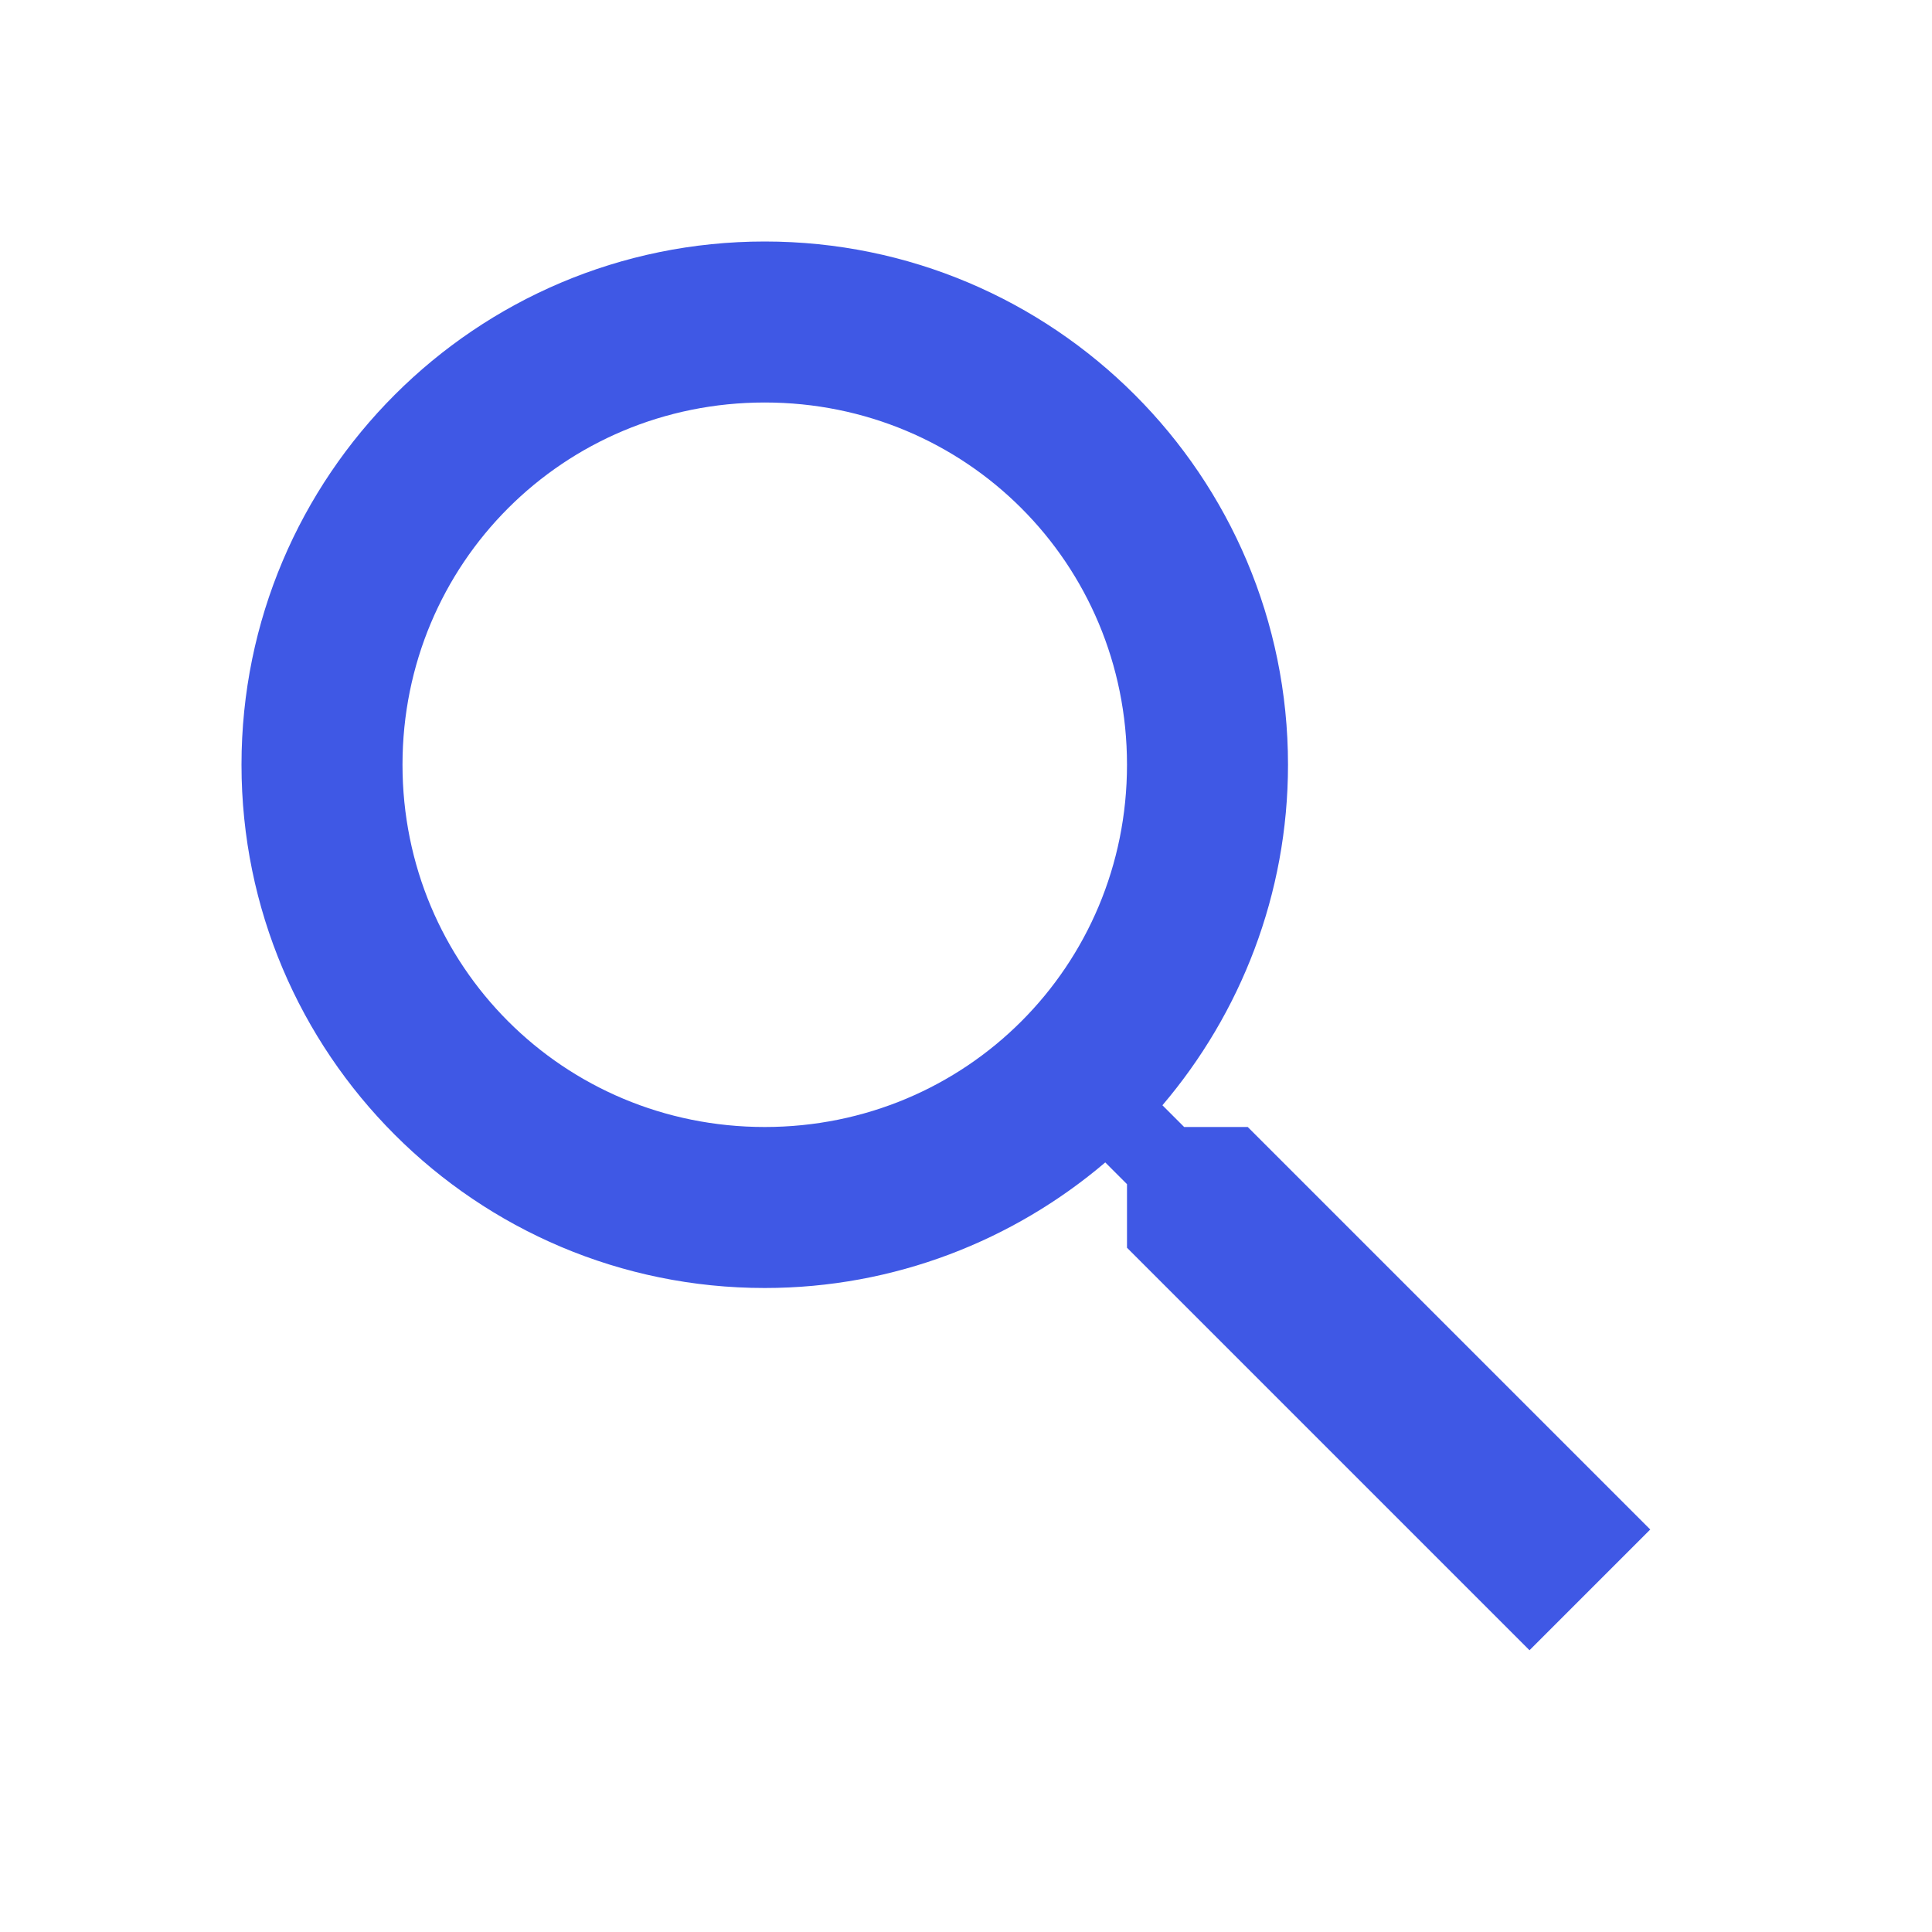
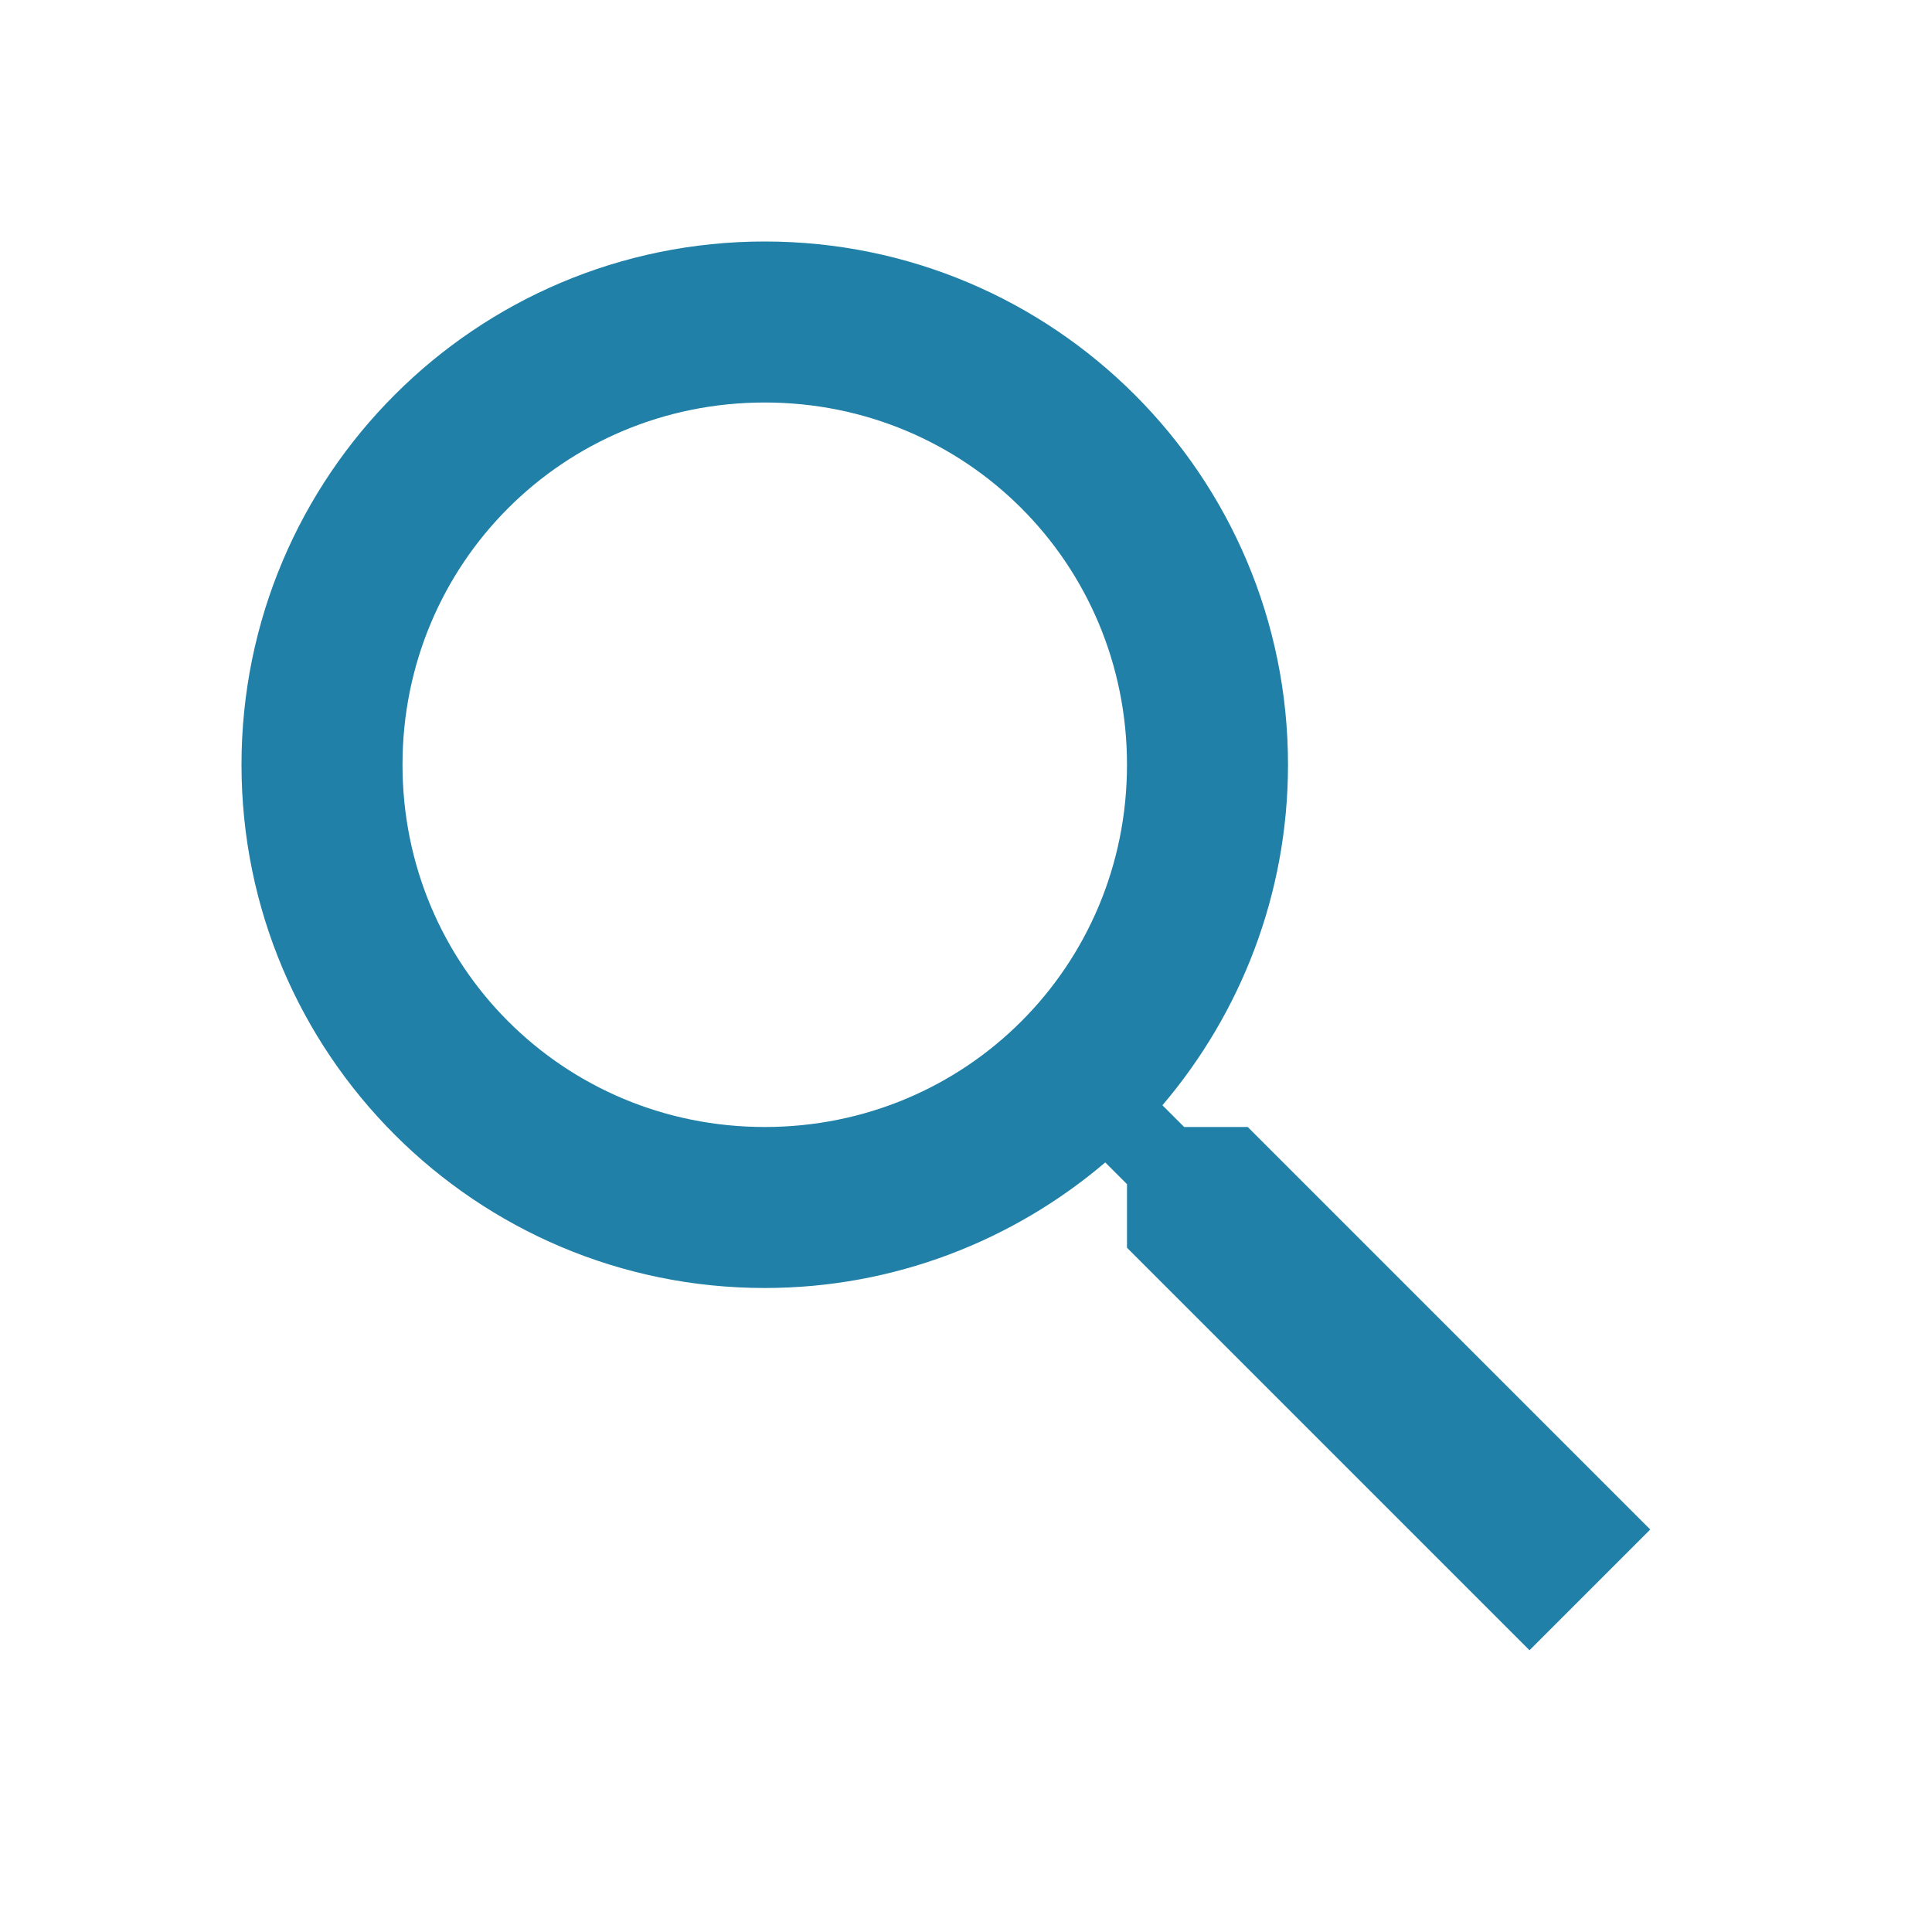
<svg xmlns="http://www.w3.org/2000/svg" version="1.1" width="24" height="24" viewBox="0 0 24 24">
-   <path fill="#3f58e5" d="M9.5,3A6.5,6.5 0 0,1 16,9.5C16,11.11 15.41,12.59 14.44,13.73L14.71,14H15.5L20.5,19L19,20.5L14,15.5V14.71L13.73,14.44C12.59,15.41 11.11,16 9.5,16A6.5,6.5 0 0,1 3,9.5A6.5,6.5 0 0,1 9.5,3M9.5,5C7,5 5,7 5,9.5C5,12 7,14 9.5,14C12,14 14,12 14,9.5C14,7 12,5 9.5,5Z" />
+   <path fill="#2080a8" d="M9.5,3A6.5,6.5 0 0,1 16,9.5C16,11.11 15.41,12.59 14.44,13.73L14.71,14H15.5L20.5,19L19,20.5L14,15.5V14.71L13.73,14.44C12.59,15.41 11.11,16 9.5,16A6.5,6.5 0 0,1 3,9.5A6.5,6.5 0 0,1 9.5,3M9.5,5C7,5 5,7 5,9.5C5,12 7,14 9.5,14C12,14 14,12 14,9.5C14,7 12,5 9.5,5Z" />
</svg>
